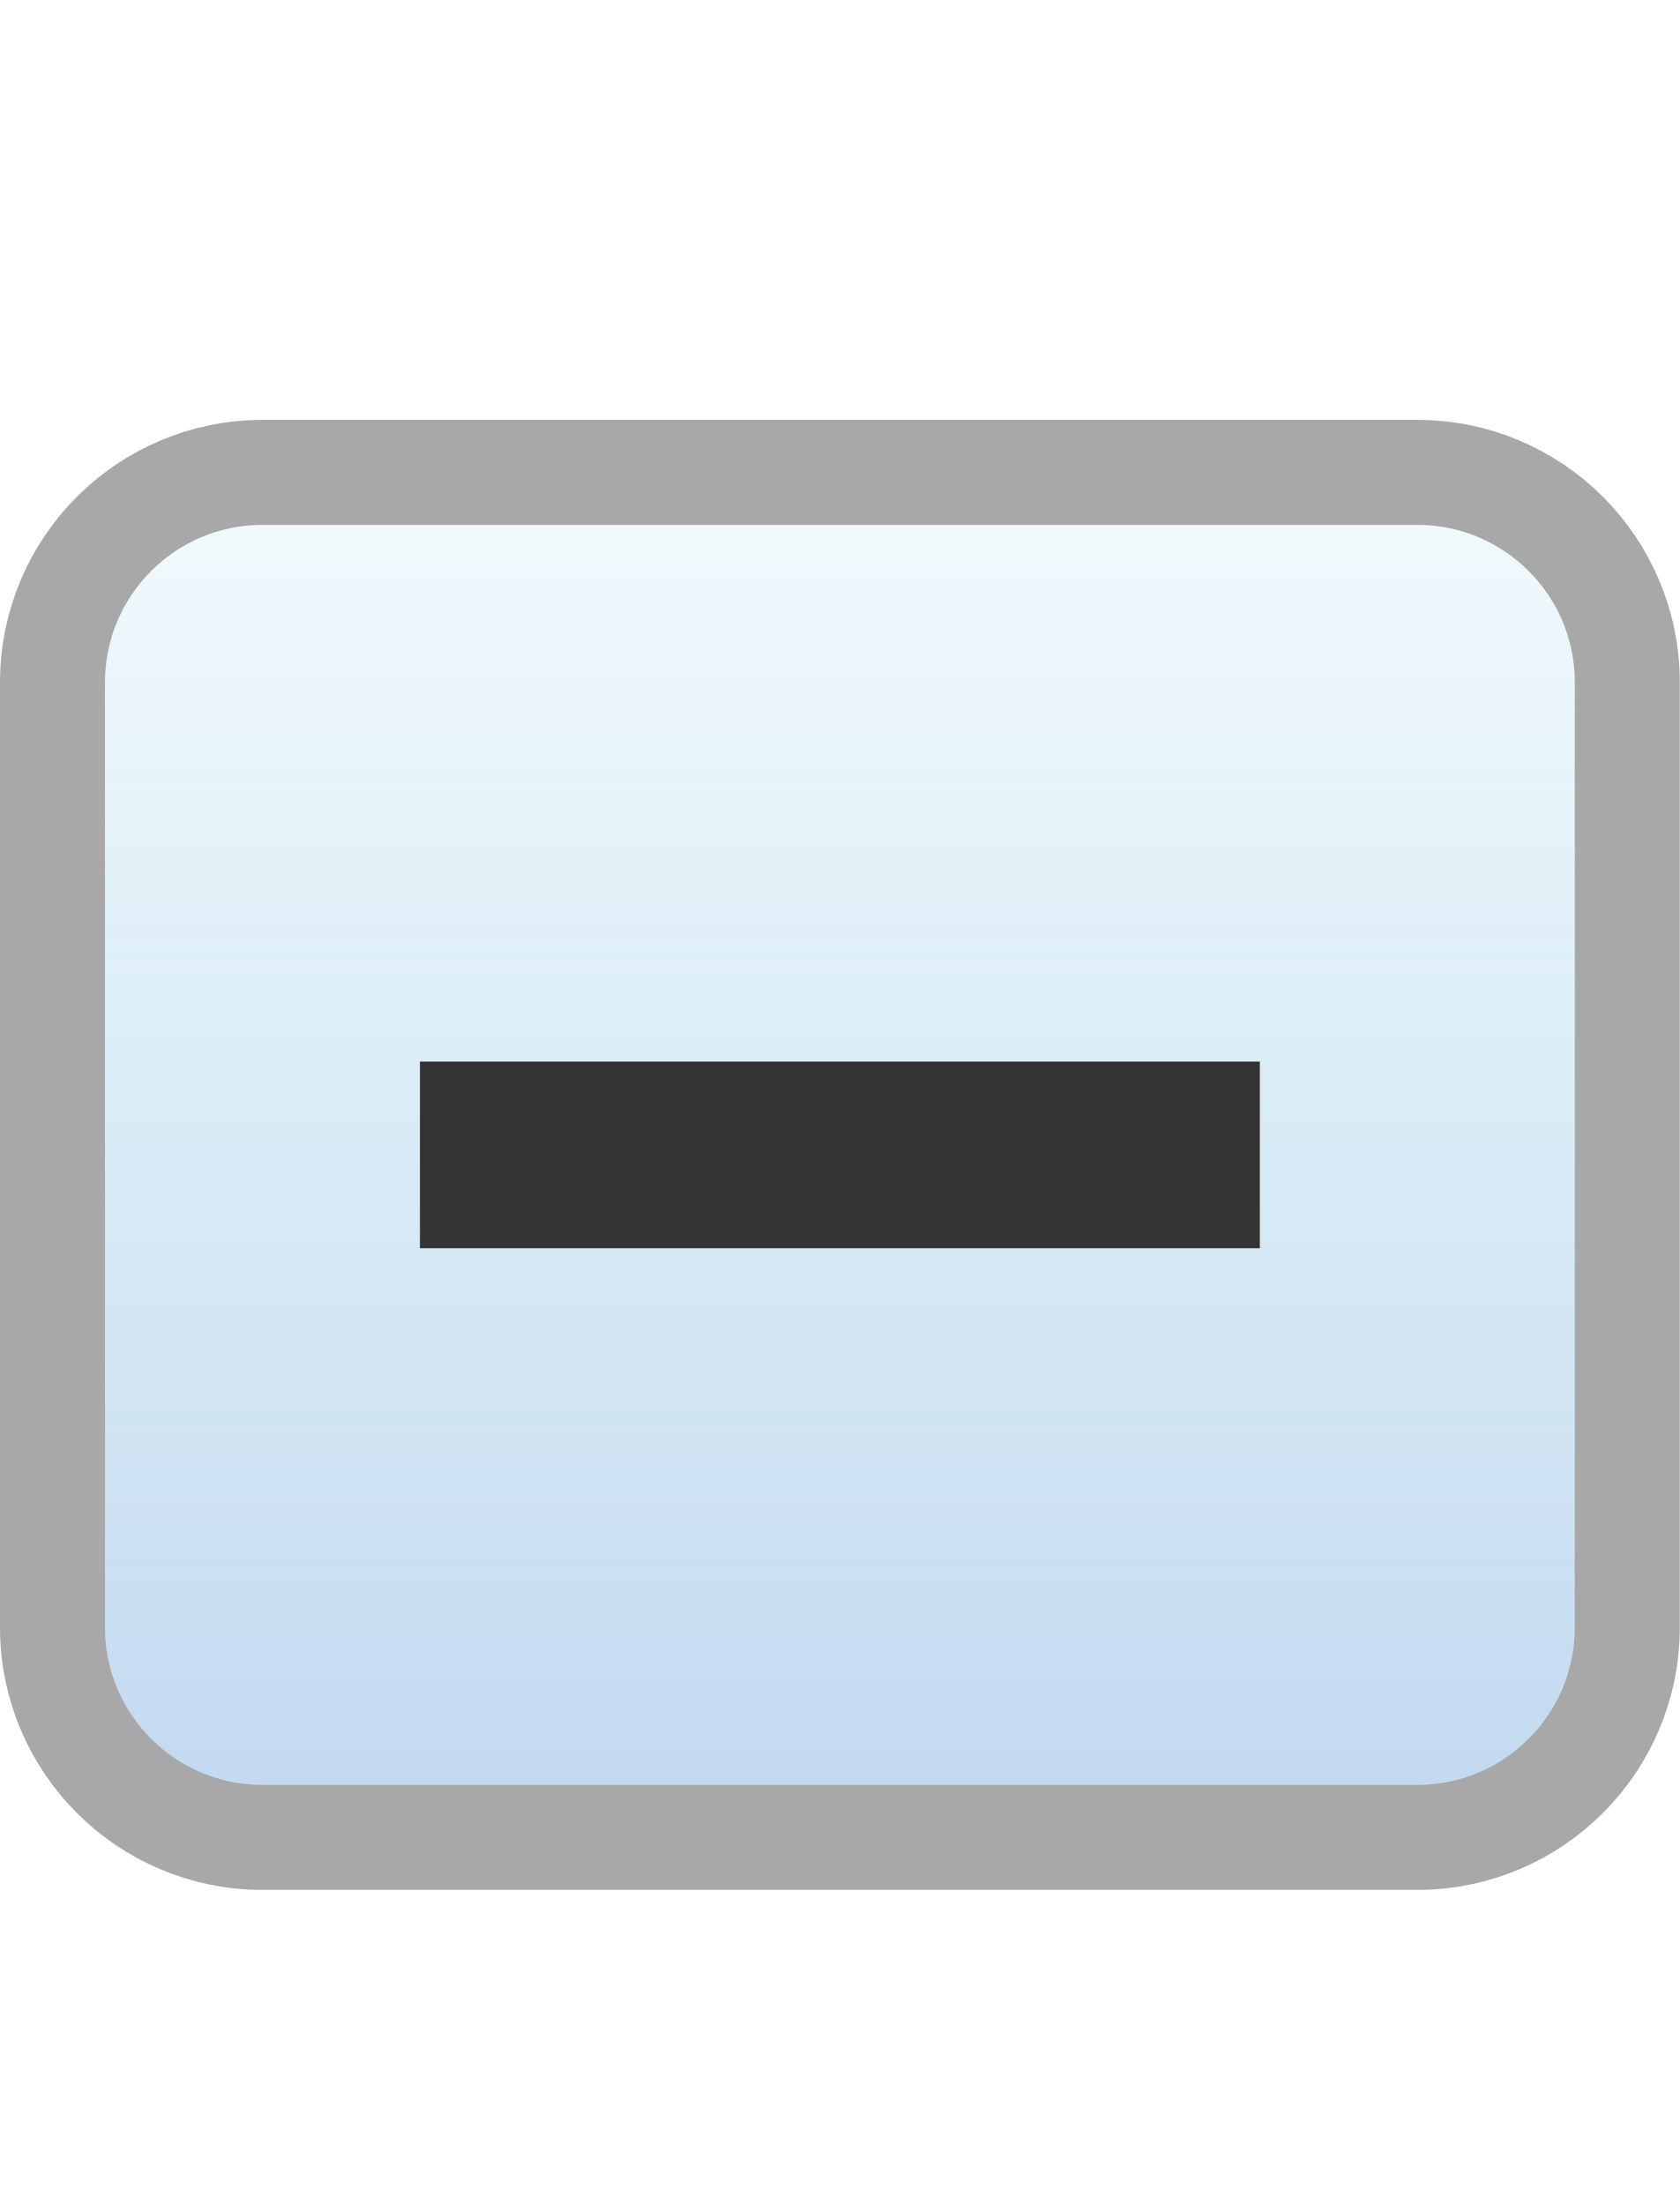
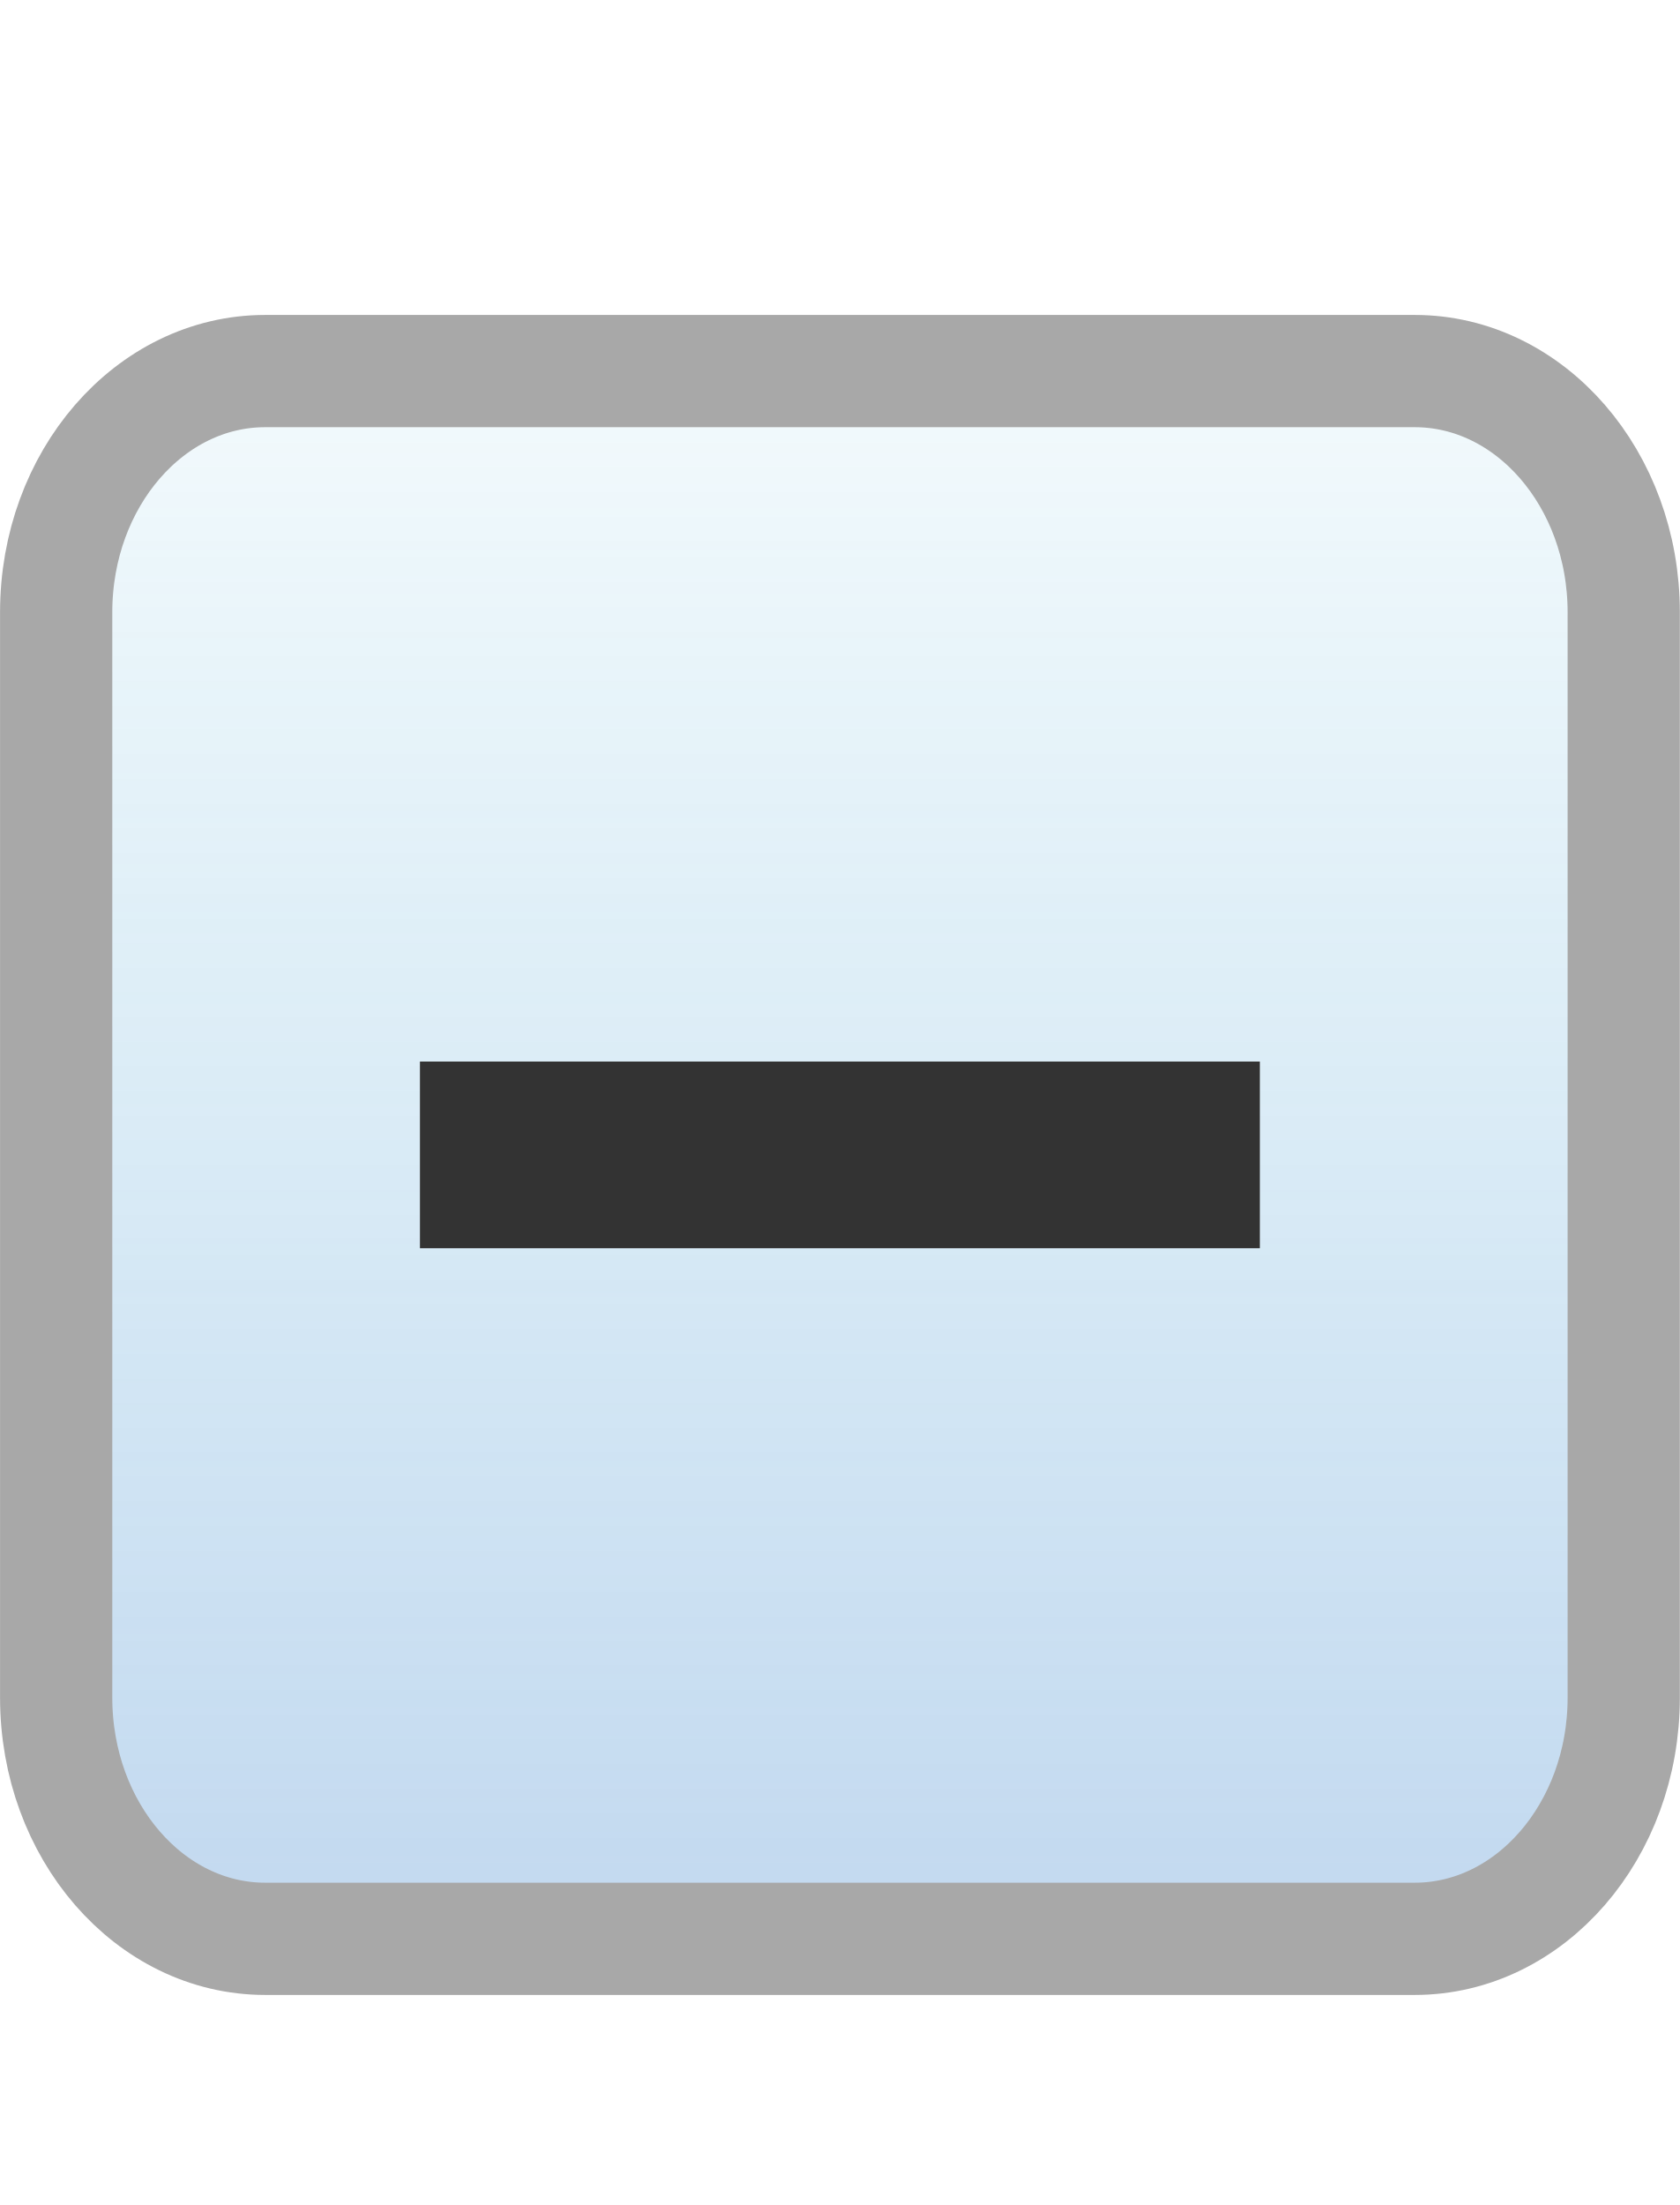
<svg xmlns="http://www.w3.org/2000/svg" xmlns:xlink="http://www.w3.org/1999/xlink" height="21" width="16" version="1.1" id="svg2">
  <defs id="defs4">
    <linearGradient id="a" y2="12.083" gradientUnits="userSpaceOnUse" x2="11.17" gradientTransform="matrix(.70711 .70711 -.70711 .70711 10.121 -2.435)" y1="7.844" x1="6.931">
      <stop offset="0" id="stop7" />
      <stop stop-color="#646464" offset="1" id="stop9" />
    </linearGradient>
    <radialGradient gradientTransform="translate(0.1790257,-1.318789)" r="7.321" fy="11.821" fx="7.821" cy="11.821" cx="7.821" gradientUnits="userSpaceOnUse" id="radialGradient3007" xlink:href="#a-2" />
    <linearGradient x1="6.931" y1="7.844" x2="11.17" y2="12.083" id="a-2" gradientUnits="userSpaceOnUse" gradientTransform="matrix(0.70711,0.70711,-0.70711,0.70711,10.121,-2.435)">
      <stop id="stop7-1" style="stop-color:#3b83cd;stop-opacity:1;" offset="0" />
      <stop id="stop9-3" style="stop-color:#3b83cd;stop-opacity:1;" offset="1" />
    </linearGradient>
    <linearGradient xlink:href="#linearGradient3760" id="linearGradient3766" x1="1.008" y1="10" x2="15.008" y2="10" gradientUnits="userSpaceOnUse" gradientTransform="matrix(0.258819,0.9659258,-0.9659258,0.258819,15.59499,-0.323783)" />
    <linearGradient id="linearGradient3760">
      <stop style="stop-color:#9ca2a9;stop-opacity:1;" offset="0" id="stop3762" />
      <stop style="stop-color:#90959b;stop-opacity:1;" offset="1" id="stop3764" />
    </linearGradient>
    <linearGradient y2="10" x2="15.008" y1="10" x1="1.008" gradientTransform="matrix(0.258819,0.9659258,-0.9659258,0.258819,15.58462,0.6758301)" gradientUnits="userSpaceOnUse" id="linearGradient3783" xlink:href="#linearGradient3760" />
    <linearGradient xlink:href="#linearGradient3760-4" id="linearGradient3766-5" x1="1" y1="10.501" x2="15" y2="10.501" gradientUnits="userSpaceOnUse" gradientTransform="matrix(0.5,0.8660254,-0.8660254,0.5,13.09432,-1.677597)" />
    <linearGradient id="linearGradient3760-4">
      <stop style="stop-color:#259ecd;stop-opacity:1;" offset="0" id="stop3762-1" />
      <stop style="stop-color:#3372cb;stop-opacity:1;" offset="1" id="stop3764-9" />
    </linearGradient>
    <linearGradient y2="10.501" x2="15" y1="10.501" x1="1" gradientTransform="matrix(0.5,0.8660254,-0.8660254,0.5,13.09307,-1.178918)" gradientUnits="userSpaceOnUse" id="linearGradient3011" xlink:href="#linearGradient3760-4" />
    <linearGradient gradientTransform="translate(4.9702148e-7,-4.5791962e-4)" y2="4.494" x2="8" y1="16.462" x1="8" spreadMethod="pad" gradientUnits="userSpaceOnUse" id="linearGradient4059" xlink:href="#linearGradient4002" />
    <linearGradient id="linearGradient4002">
      <stop style="stop-color:#3b83cd;stop-opacity:0.886;" offset="0" id="stop4004" />
      <stop style="stop-color:#259ecd;stop-opacity:0.196;" offset="1" id="stop4006" />
    </linearGradient>
-     <linearGradient y2="4.494" x2="8" y1="16.462" x1="8" spreadMethod="pad" gradientTransform="translate(1.2152557e-6,0.4987351)" gradientUnits="userSpaceOnUse" id="linearGradient3830" xlink:href="#linearGradient4002" />
+     <linearGradient y2="4.494" x2="8" y1="16.462" x1="8" spreadMethod="pad" gradientTransform="matrix(0.9953856,0,0,1.148522,0.03691624,-1.060812)" gradientUnits="userSpaceOnUse" id="linearGradient3830" xlink:href="#linearGradient4002" />
  </defs>
-   <rect width="15" height="13" rx="2" ry="2" x="0.5" y="4.499" id="rect3000" style="opacity:0.343;color:#000000;fill:url(#linearGradient3830);fill-opacity:1;fill-rule:nonzero;stroke:#000000;stroke-width:1;stroke-miterlimit:4;stroke-opacity:1;stroke-dasharray:none;marker:none;visibility:visible;display:inline;overflow:visible;enable-background:accumulate" />
+   <rect width="14.931" height="14.931" rx="1.991" ry="2.297" x="0.535" y="3.534" id="rect3000" style="opacity:0.343;color:#000000;fill:url(#linearGradient3830);fill-opacity:1;fill-rule:nonzero;stroke:#000000;stroke-width:1.069;stroke-miterlimit:4;stroke-opacity:1;stroke-dasharray:none;marker:none;visibility:visible;display:inline;overflow:visible;enable-background:accumulate" />
  <rect style="fill:#333333;fill-opacity:1;stroke:none" id="rect2987" width="8" height="1.778" x="4" y="10.11" />
</svg>
